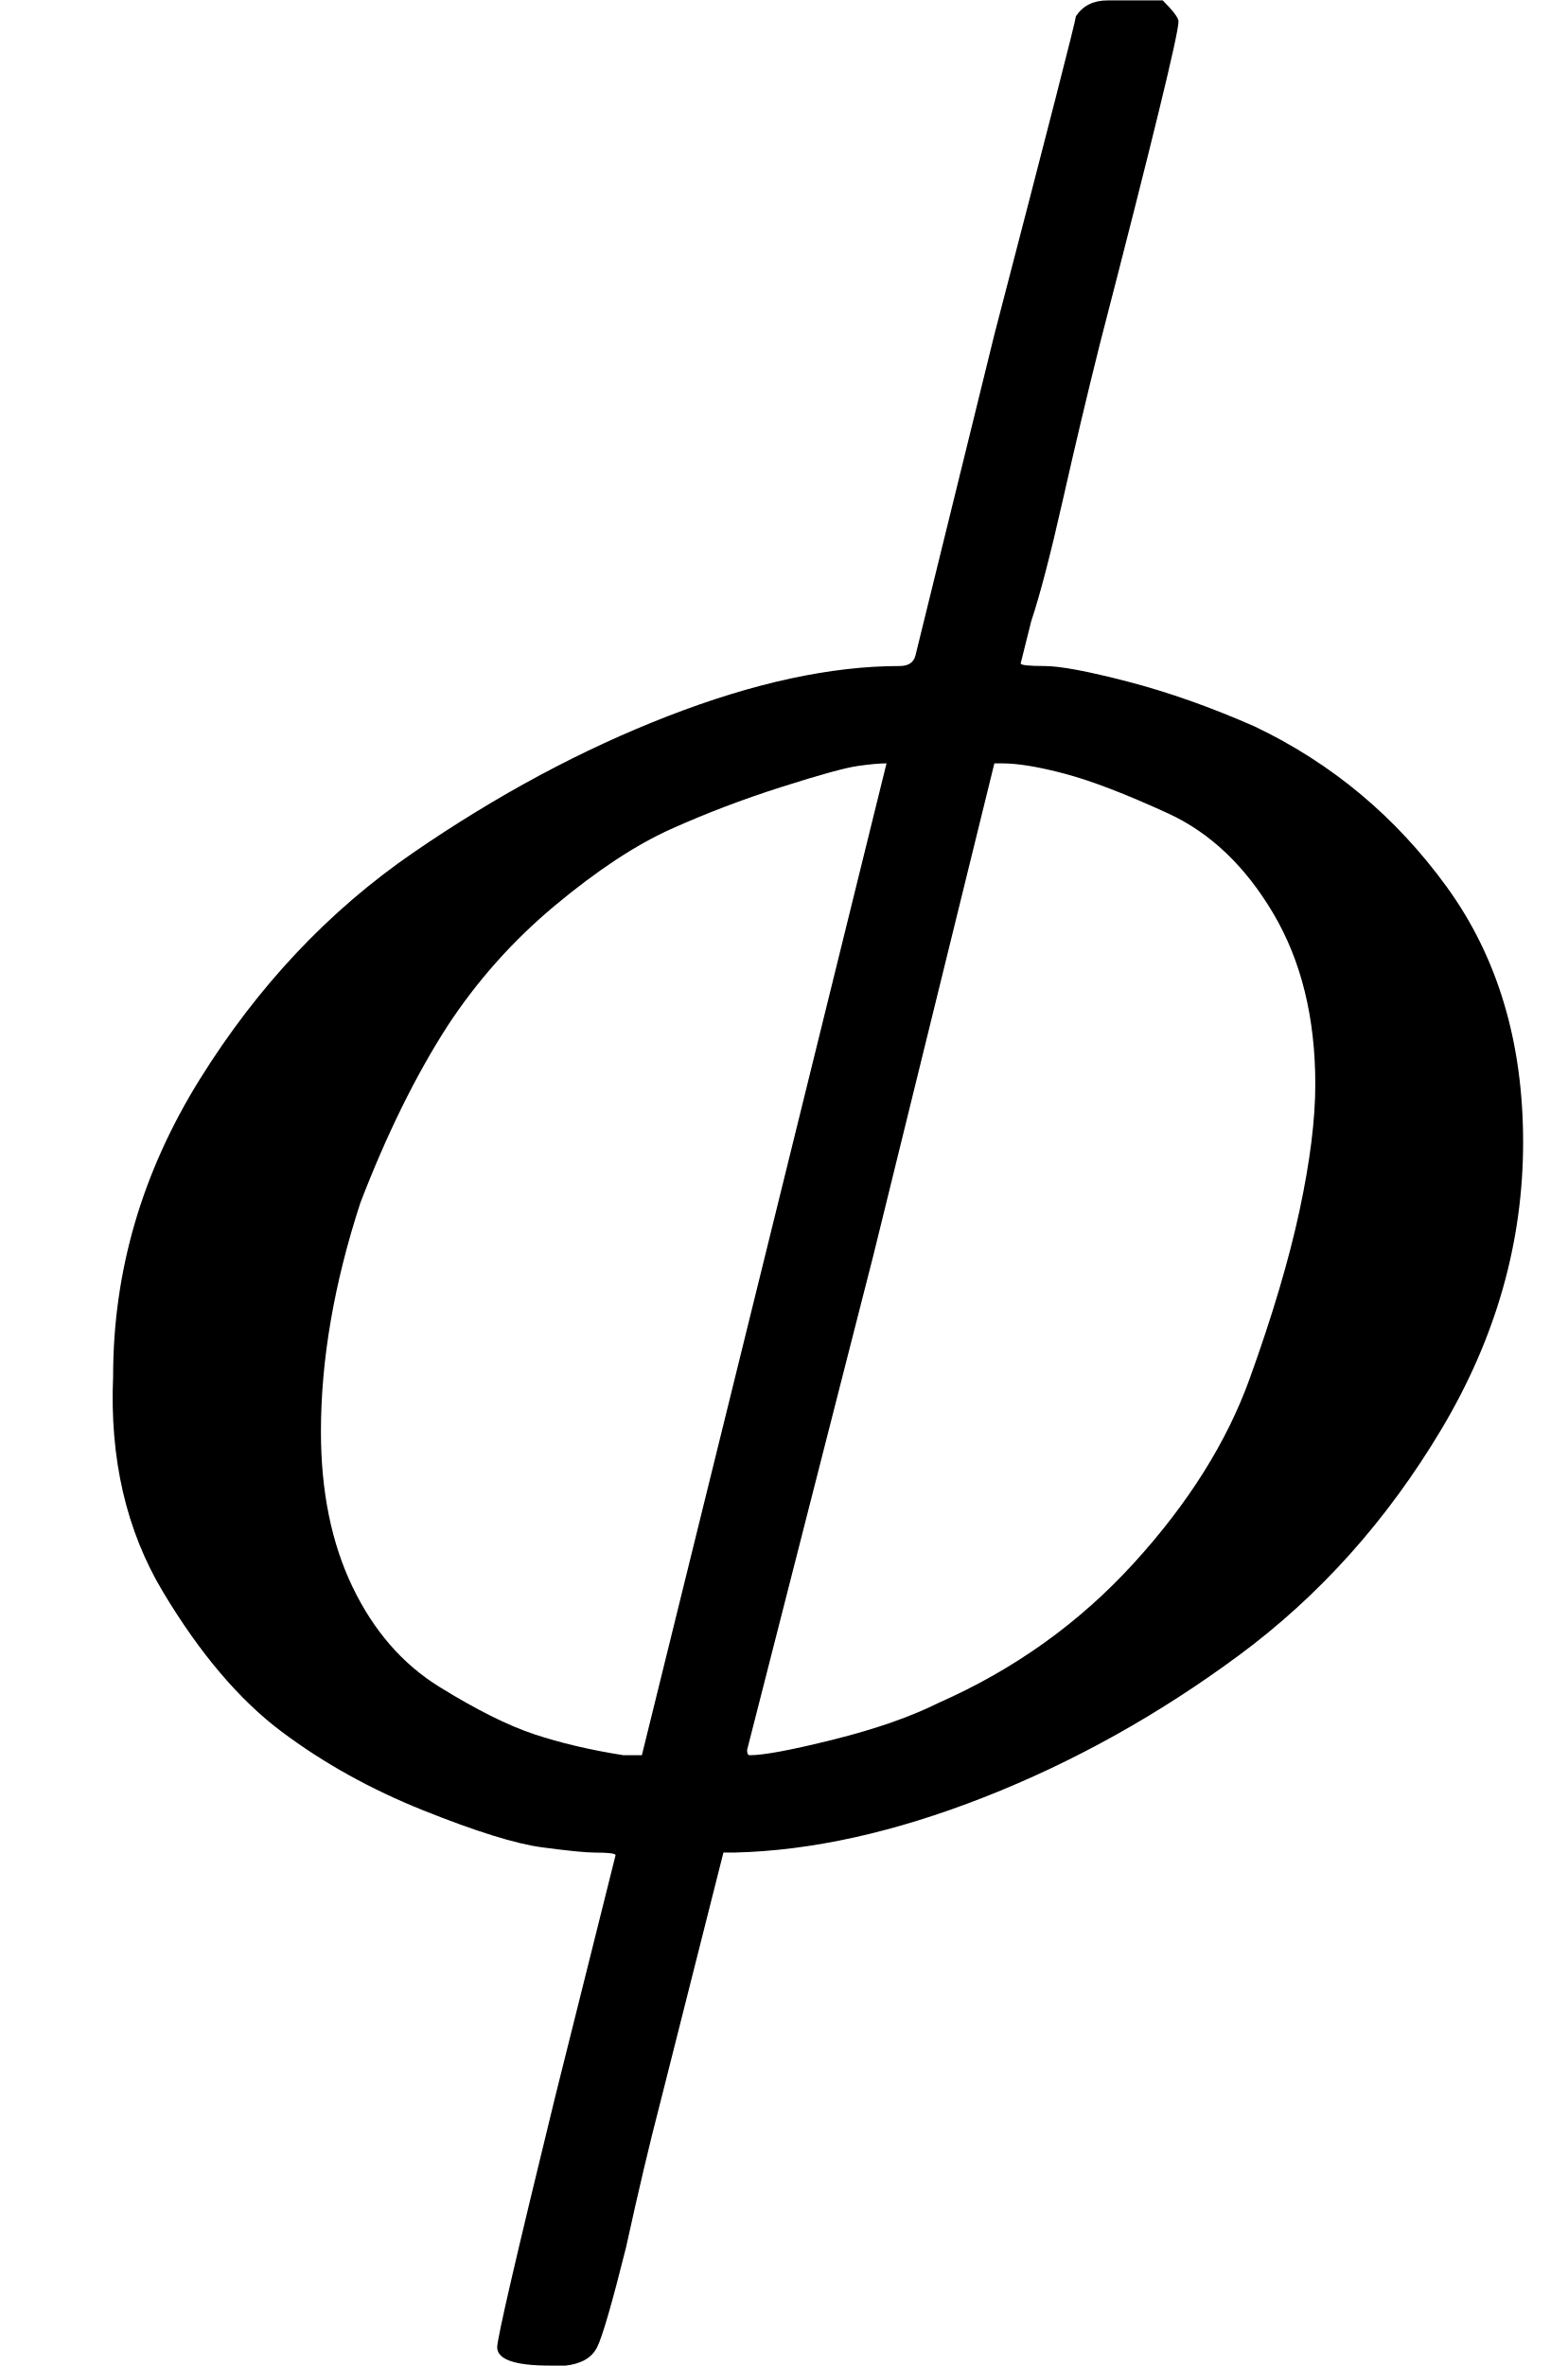
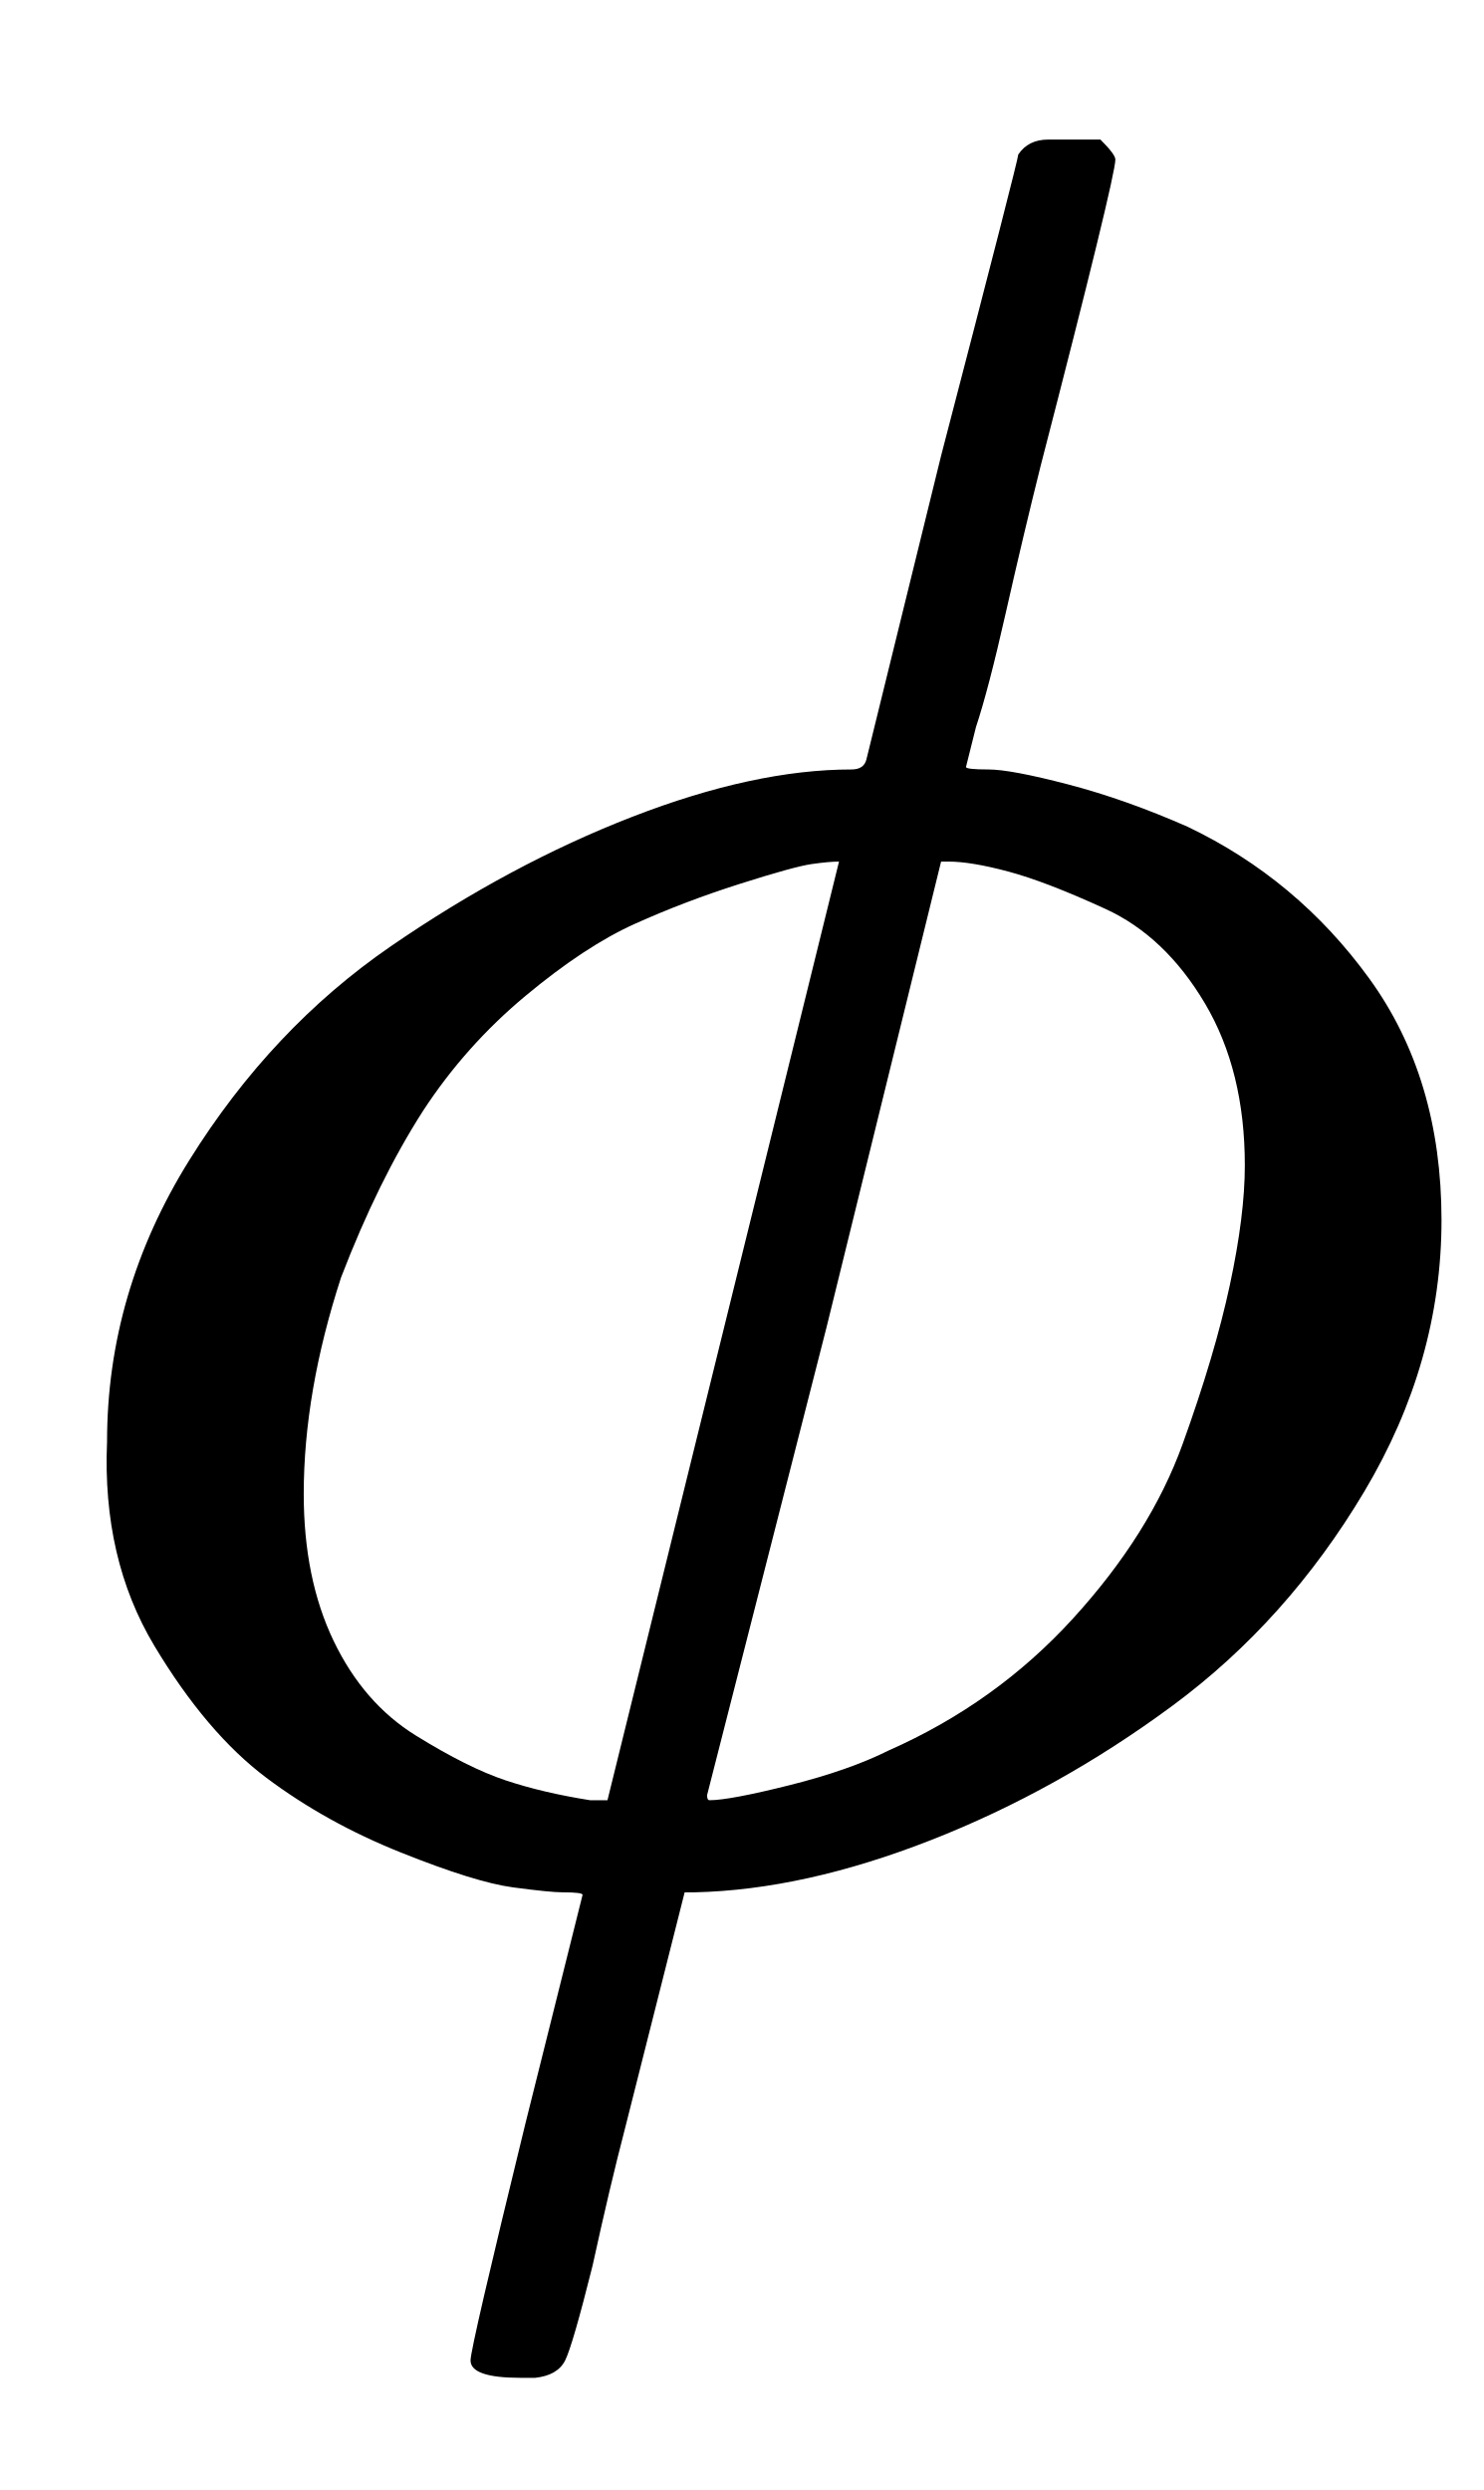
- <svg xmlns="http://www.w3.org/2000/svg" xmlns:xlink="http://www.w3.org/1999/xlink" style="vertical-align:-.464ex" width="1.348ex" height="2.034ex" viewBox="0 -694 596 899">
+ <svg xmlns="http://www.w3.org/2000/svg" xmlns:xlink="http://www.w3.org/1999/xlink" style="vertical-align:-.566ex" width="1.348ex" height="2.262ex" viewBox="0 -750 596 1000">
  <defs>
    <path id="a" d="M409 688q4 6 12 6h21q6-6 6-8 0-7-30-123-7-28-14-59t-12-46l-4-16q0-1 9-1t32-6 48-17q44-21 73-61t29-97-31-109-77-86-97-54-95-21h-4l-24-95q-6-23-13-55-8-32-11-38t-12-7h-6q-20 0-20 7 0 5 22 95l23 92q0 1-8 1-5 0-20 2T161 6t-54 30-45 53-19 82q0 60 33 113t81 86 97 52 88 19q5 0 6 4l30 122q31 119 31 121ZM122 150q0-34 12-59t33-38 36-18 34-8h7l93 377q-4 0-11-1t-29-8-42-16-44-29-41-46q-18-28-33-67-15-46-15-87Zm378 132q0 38-16 65t-40 38-39 15-24 4h-3l-46-187-48-188q0-2 1-2 8 0 32 6t40 14q43 19 74 53t44 70 19 64 6 48Z" />
  </defs>
  <g stroke="currentColor" fill="currentColor" stroke-width="0">
    <use data-c="1D719" xlink:href="#a" transform="scale(1 -1)" />
  </g>
</svg>
